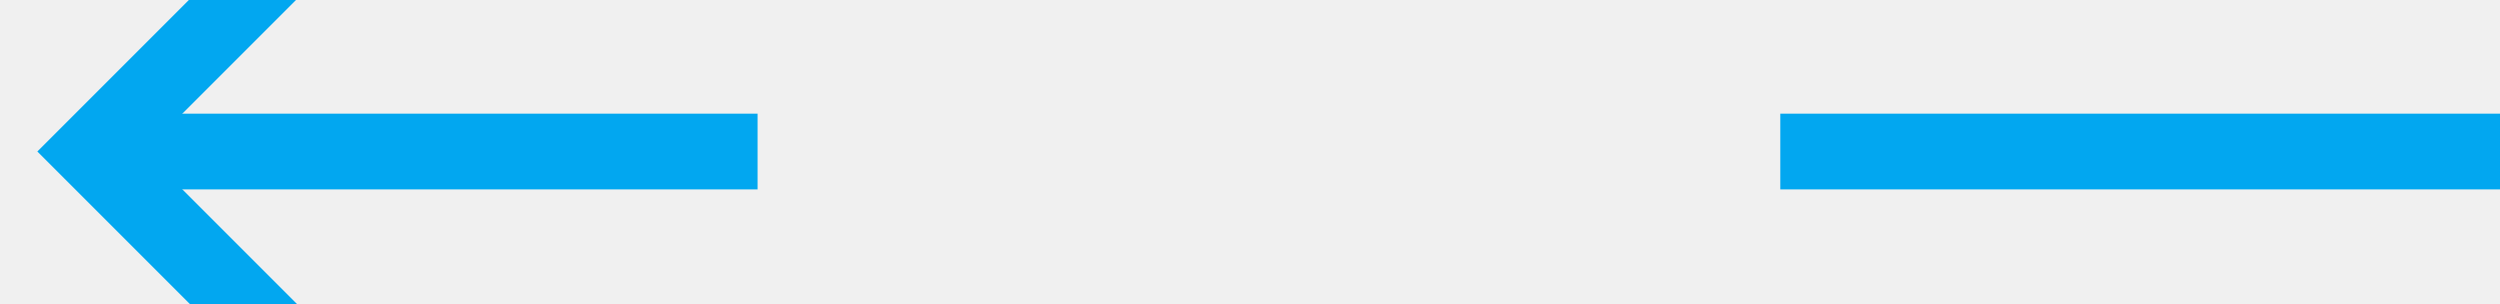
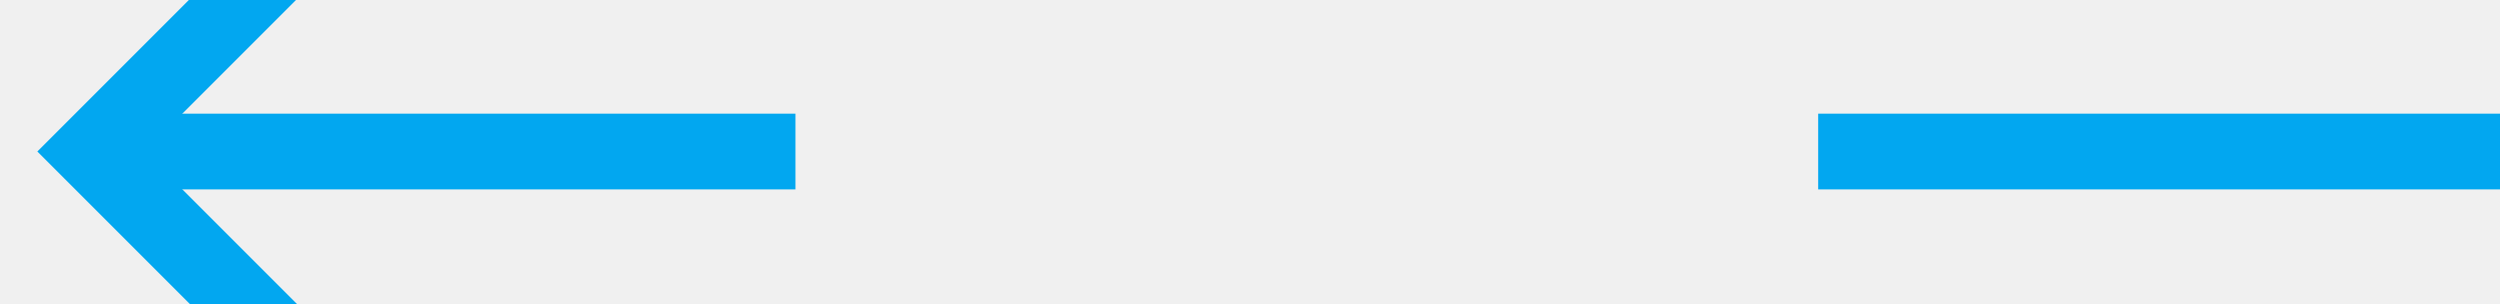
- <svg xmlns="http://www.w3.org/2000/svg" version="1.1" width="66px" height="8px" viewBox="246 522  66 8">
+ <svg xmlns="http://www.w3.org/2000/svg" version="1.1" width="66px" height="8px" viewBox="246 396  66 8">
  <defs>
-     <mask fill="white" id="clip3146">
-       <path d="M 262.5 512  L 295.5 512  L 295.5 539  L 262.5 539  Z M 262.5 493  L 295.5 493  L 295.5 566  L 262.5 566  Z " fill-rule="evenodd" />
+     <mask fill="white" id="clip3439">
+       <path d="M 262.5 388  L 295.5 388  L 295.5 415  L 262.5 415  Z M 262.5 367  L 295.5 367  L 295.5 441  L 262.5 441  Z " fill-rule="evenodd" />
    </mask>
  </defs>
-   <g transform="matrix(0 1 -1 0 805 247 )">
-     <path d="M 279 512  L 279 493  M 279 539  L 279 556  " stroke-width="2" stroke="#02a7f0" fill="none" />
-     <path d="M 283.293 550.893  L 279 555.186  L 274.707 550.893  L 273.293 552.307  L 278.293 557.307  L 279 558.014  L 279.707 557.307  L 284.707 552.307  L 283.293 550.893  Z " fill-rule="nonzero" fill="#02a7f0" stroke="none" mask="url(#clip3146)" />
+   <g transform="matrix(0 -1 1 0 -121 679 )">
+     <path d="M 279 388  L 279 370  M 279 415  L 279 433  " stroke-width="2" stroke="#02a7f0" fill="none" />
+     <path d="M 274.707 375.107  L 279 370.814  L 283.293 375.107  L 284.707 373.693  L 279.707 368.693  L 279 367.986  L 278.293 368.693  L 273.293 373.693  L 274.707 375.107  Z " fill-rule="nonzero" fill="#02a7f0" stroke="none" mask="url(#clip3439)" />
  </g>
</svg>
